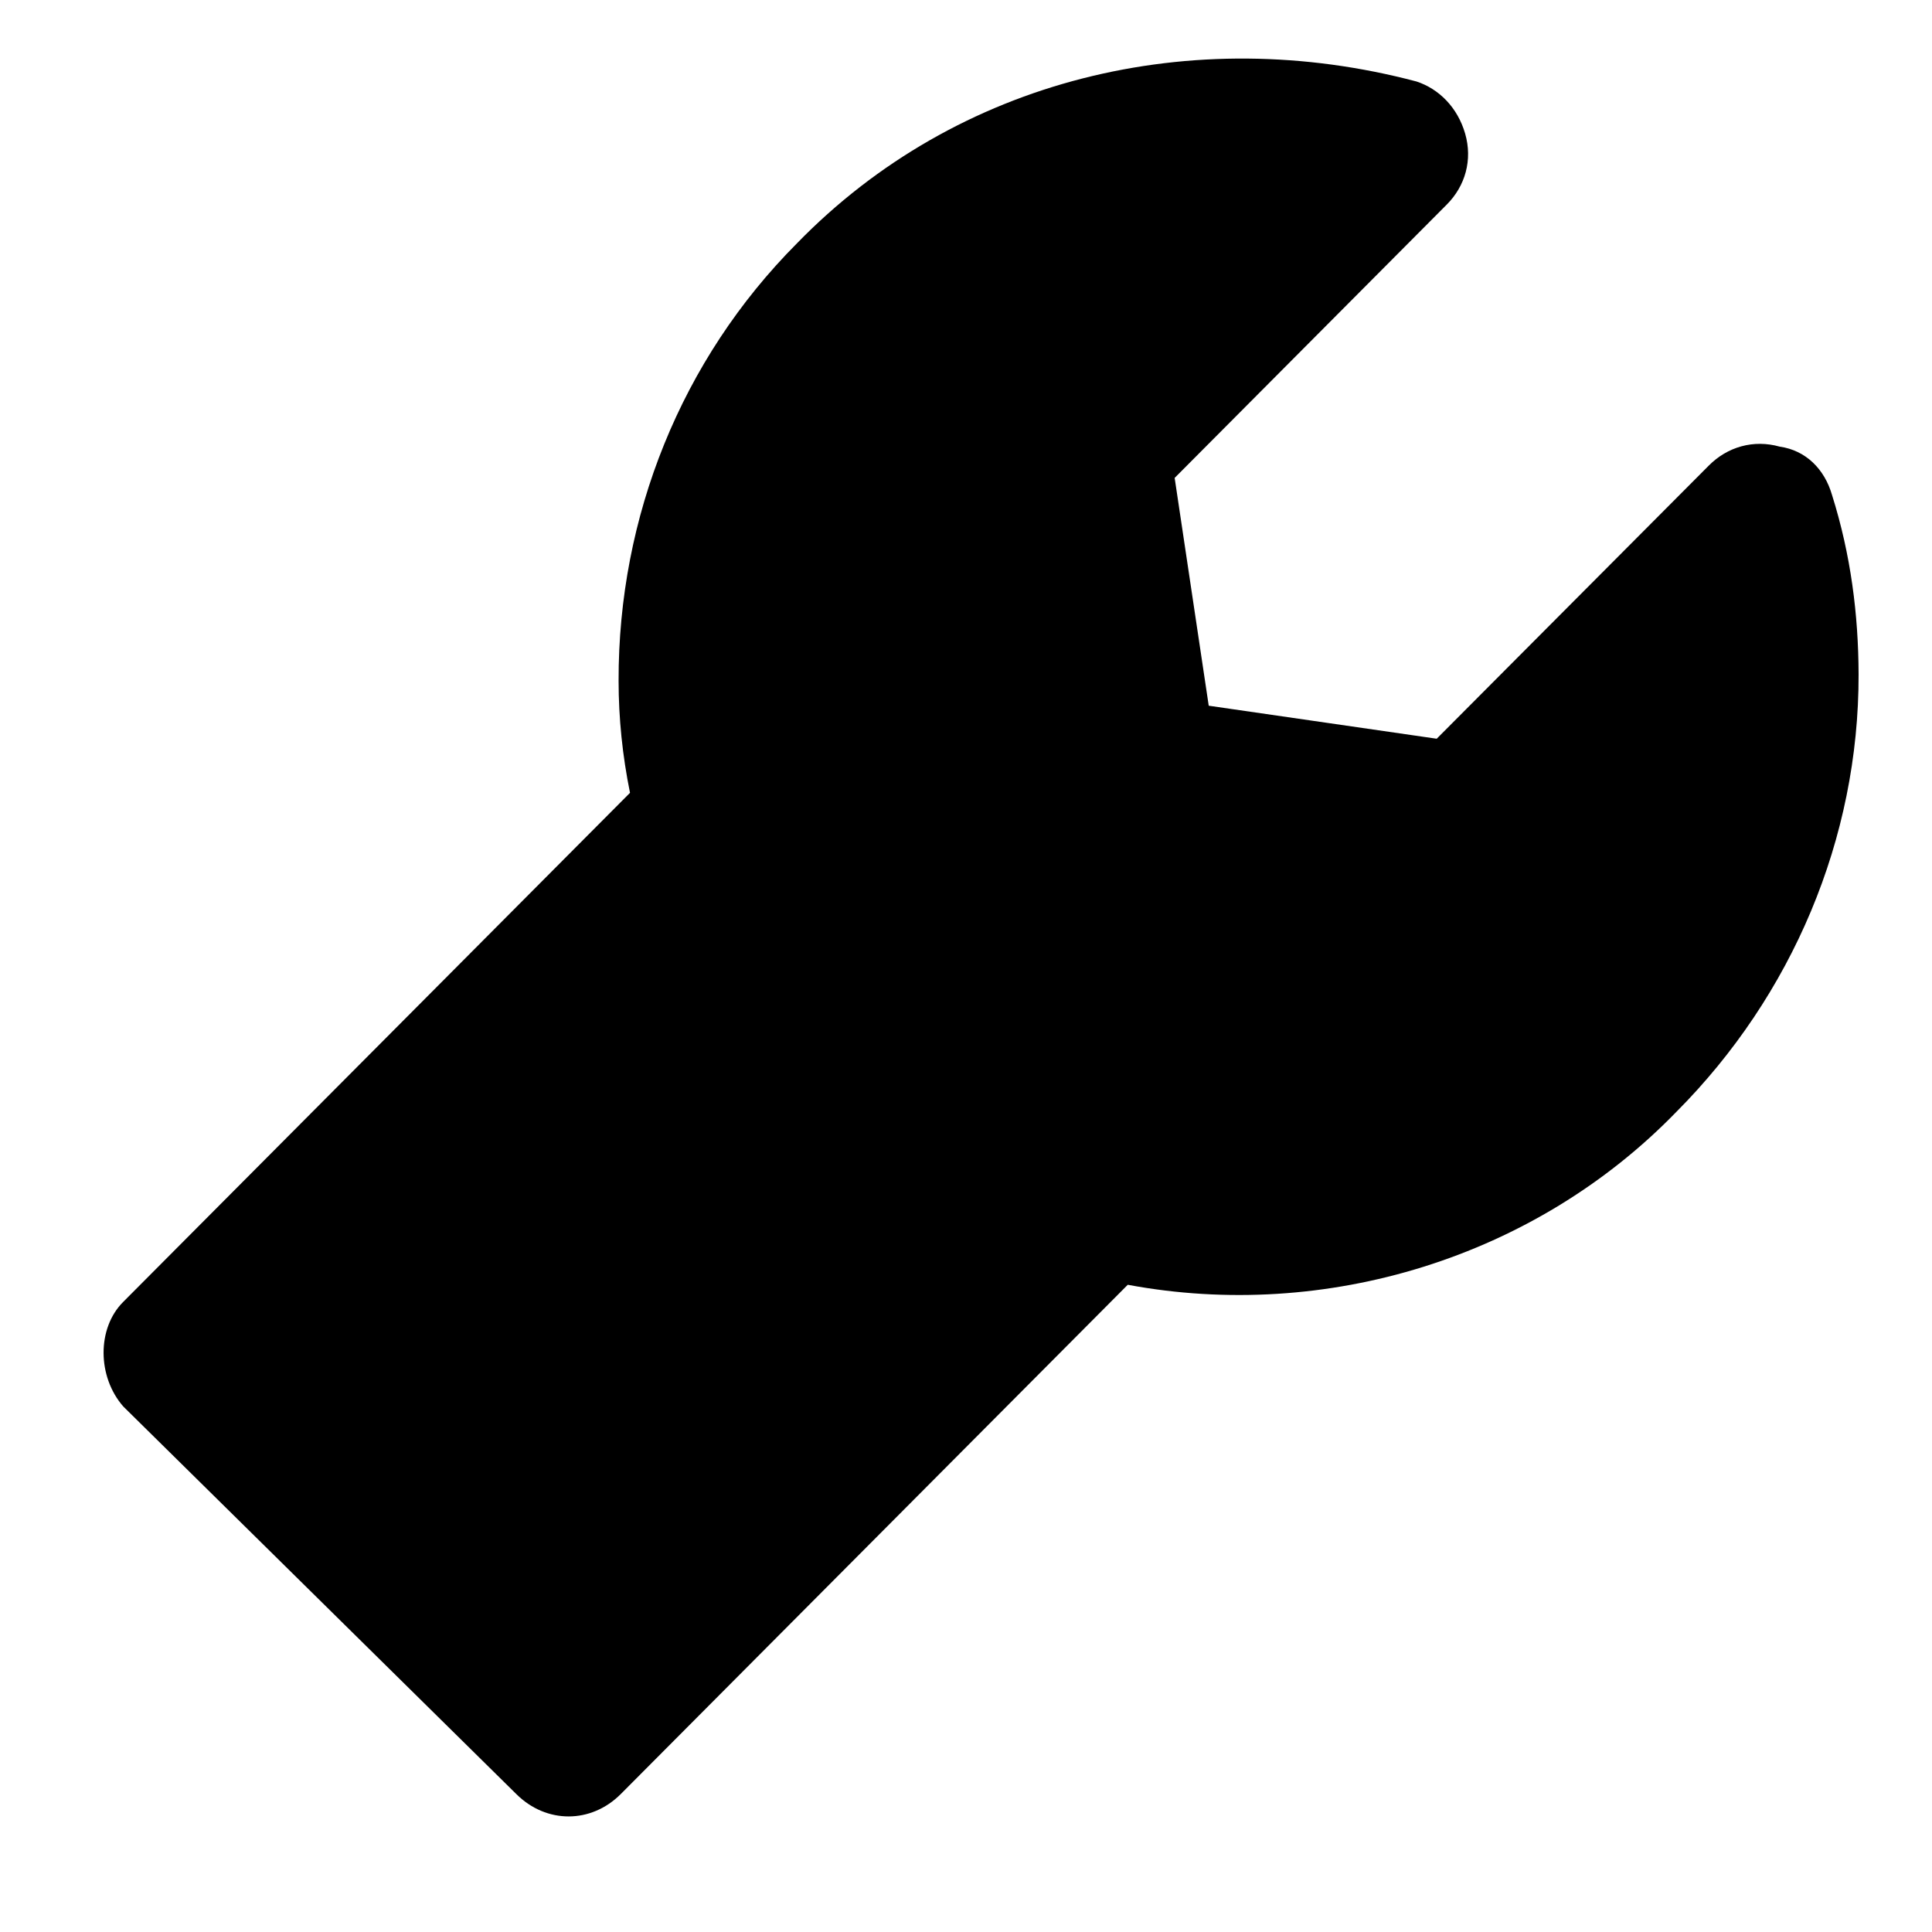
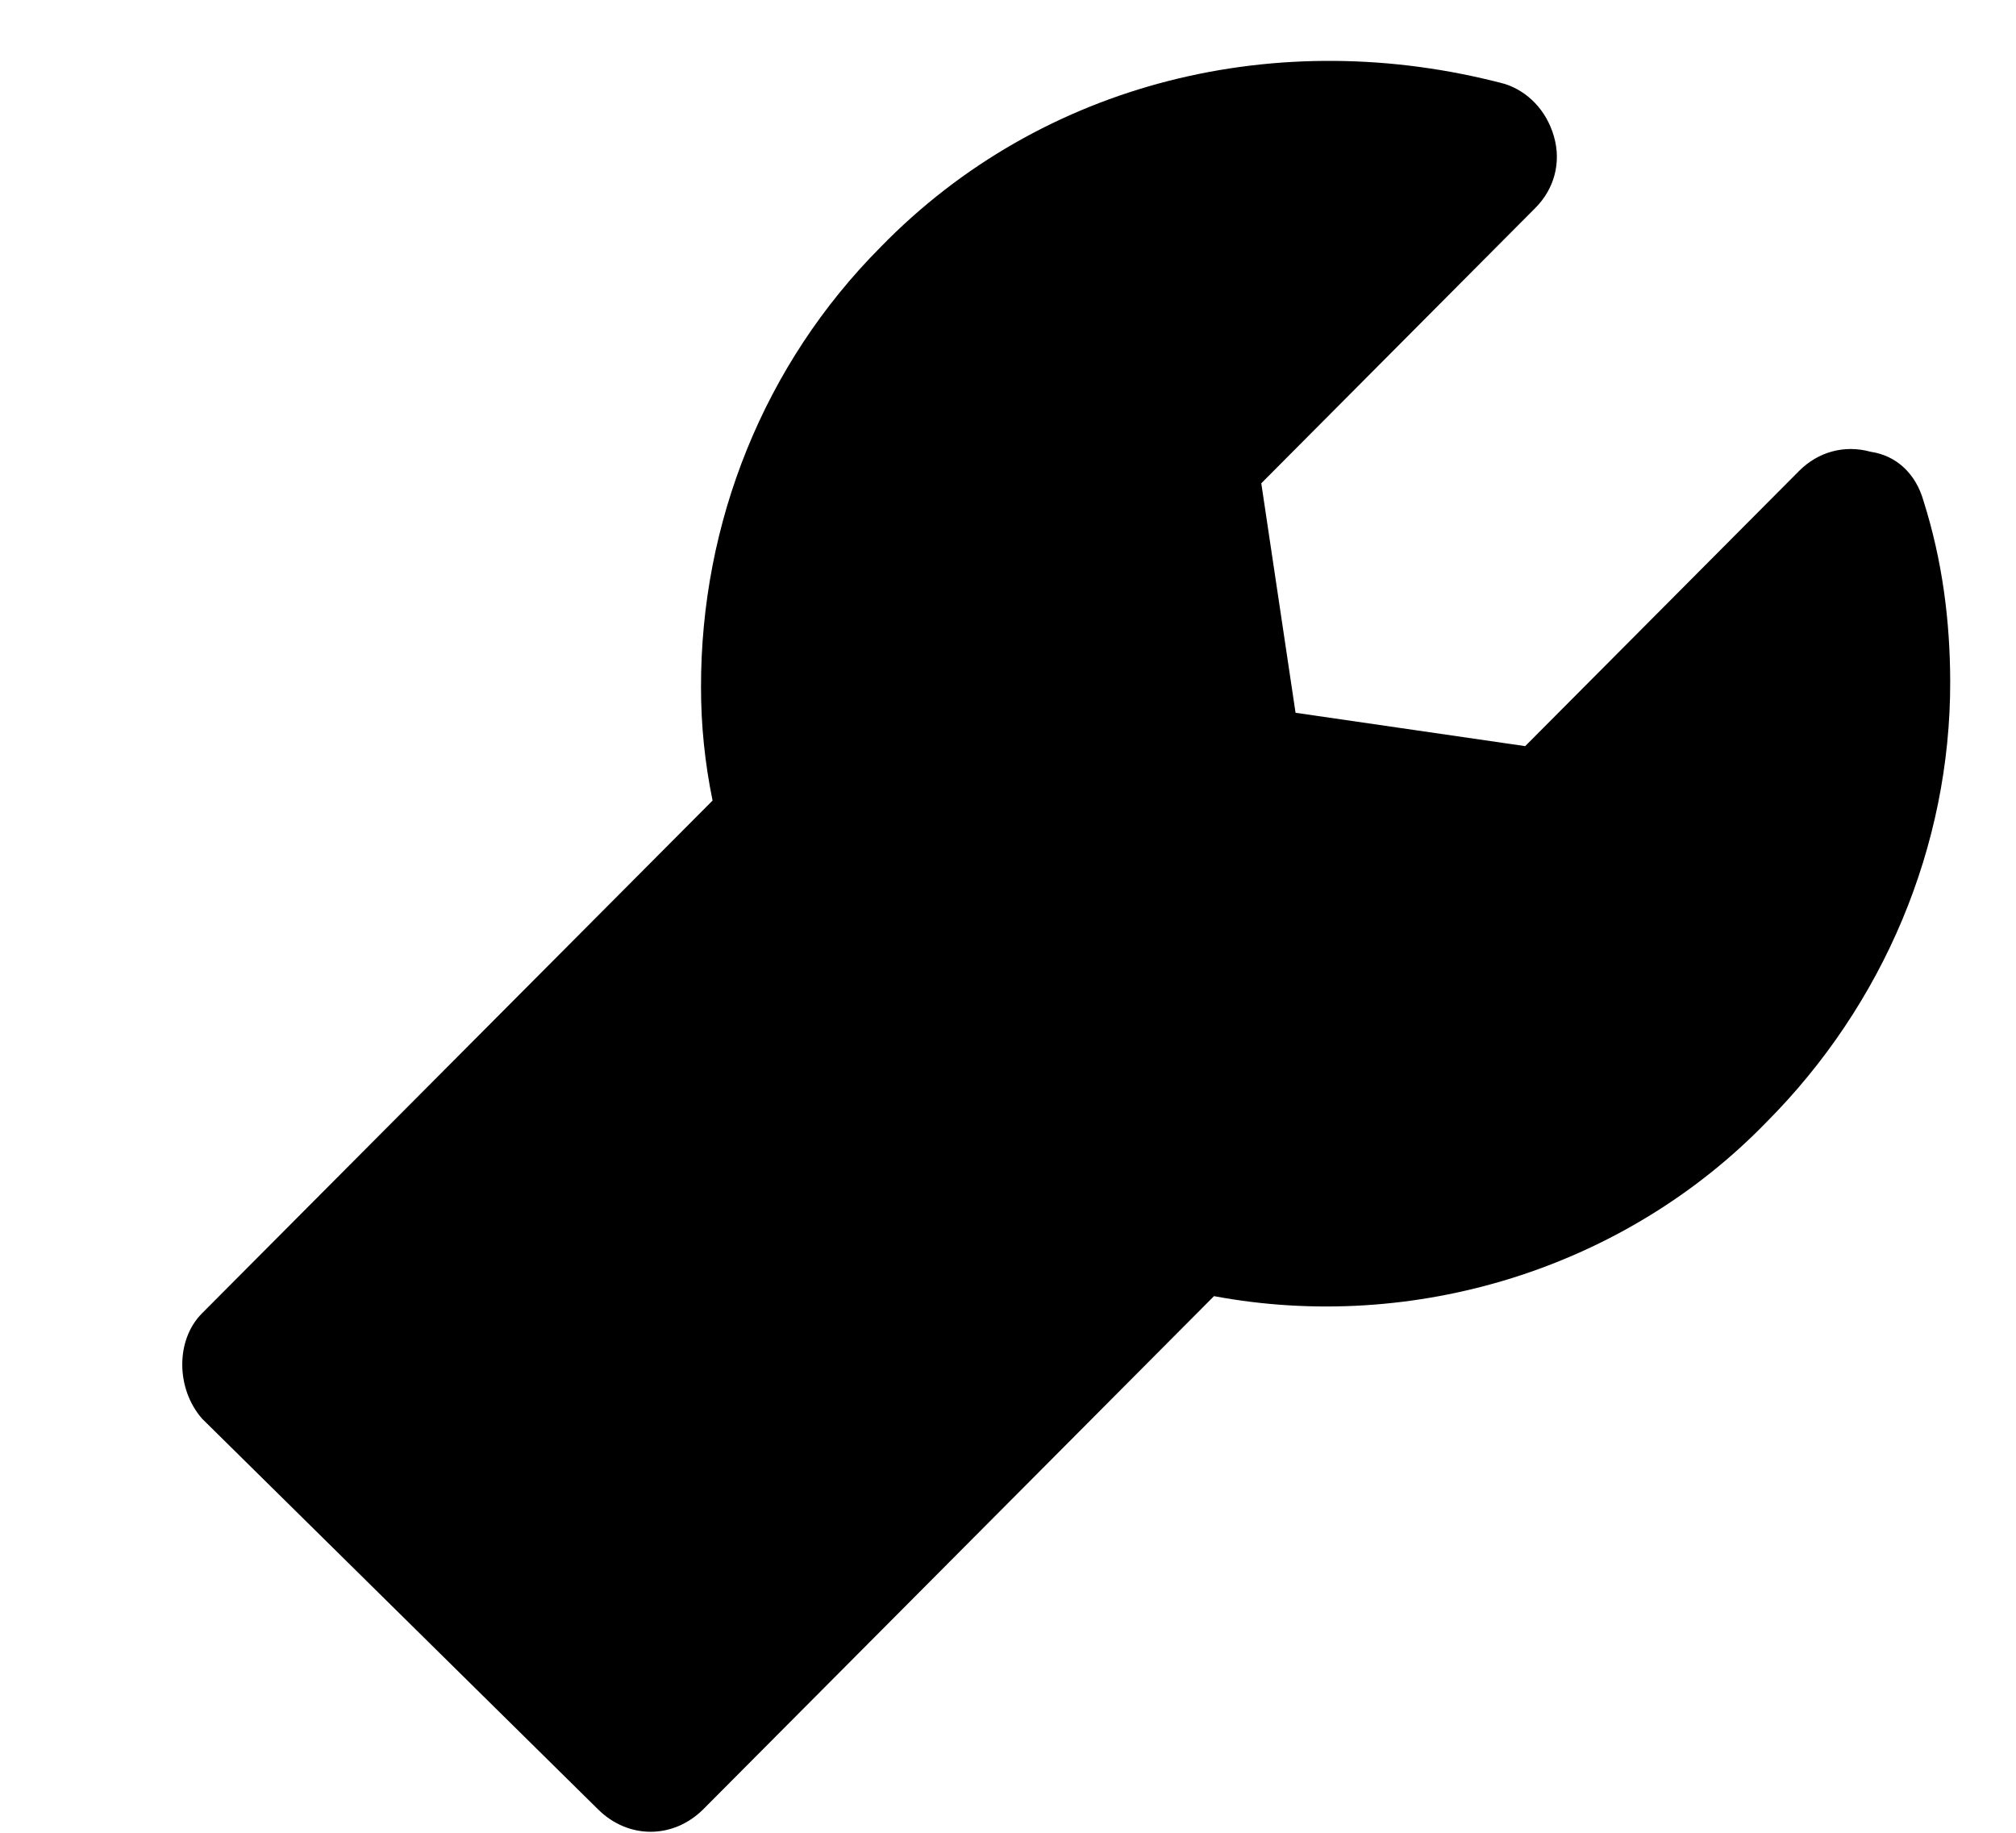
- <svg xmlns="http://www.w3.org/2000/svg" width="11" height="11" viewBox="0 0 11 11" fill="none">
-   <path d="M4.537 1.386C3.879 2.047 3.52 2.941 3.522 3.876C3.522 4.089 3.544 4.302 3.587 4.514L0.701 7.413C0.552 7.562 0.553 7.838 0.702 8.008L2.94 10.215C3.111 10.385 3.366 10.384 3.535 10.214L6.421 7.315C7.549 7.525 8.739 7.161 9.545 6.33C10.203 5.669 10.584 4.775 10.582 3.84C10.581 3.499 10.538 3.159 10.431 2.819C10.388 2.67 10.281 2.564 10.133 2.543C9.984 2.501 9.835 2.544 9.729 2.651L8.18 4.206L6.882 4.018L6.688 2.721L8.237 1.165C8.343 1.059 8.385 0.91 8.342 0.761C8.299 0.612 8.193 0.506 8.065 0.464C6.788 0.126 5.449 0.448 4.537 1.386Z" fill="currentColor" />
+ <svg xmlns="http://www.w3.org/2000/svg" width="11" height="10" viewBox="0 0 11 10" fill="none">
+   <path d="M4.805 1.348C4.17 1.986 3.823 2.849 3.825 3.752C3.825 3.958 3.846 4.163 3.888 4.368L1.102 7.166C0.958 7.31 0.959 7.577 1.103 7.741L3.263 9.872C3.428 10.036 3.674 10.035 3.838 9.871L6.624 7.072C7.713 7.275 8.862 6.924 9.64 6.121C10.275 5.483 10.643 4.62 10.641 3.717C10.64 3.388 10.599 3.06 10.495 2.732C10.454 2.588 10.351 2.486 10.207 2.465C10.063 2.425 9.92 2.466 9.817 2.569L8.322 4.071L7.069 3.889L6.882 2.637L8.377 1.135C8.48 1.032 8.52 0.888 8.479 0.745C8.438 0.601 8.335 0.498 8.211 0.458C6.979 0.132 5.686 0.443 4.805 1.348Z" fill="currentColor" />
</svg>
